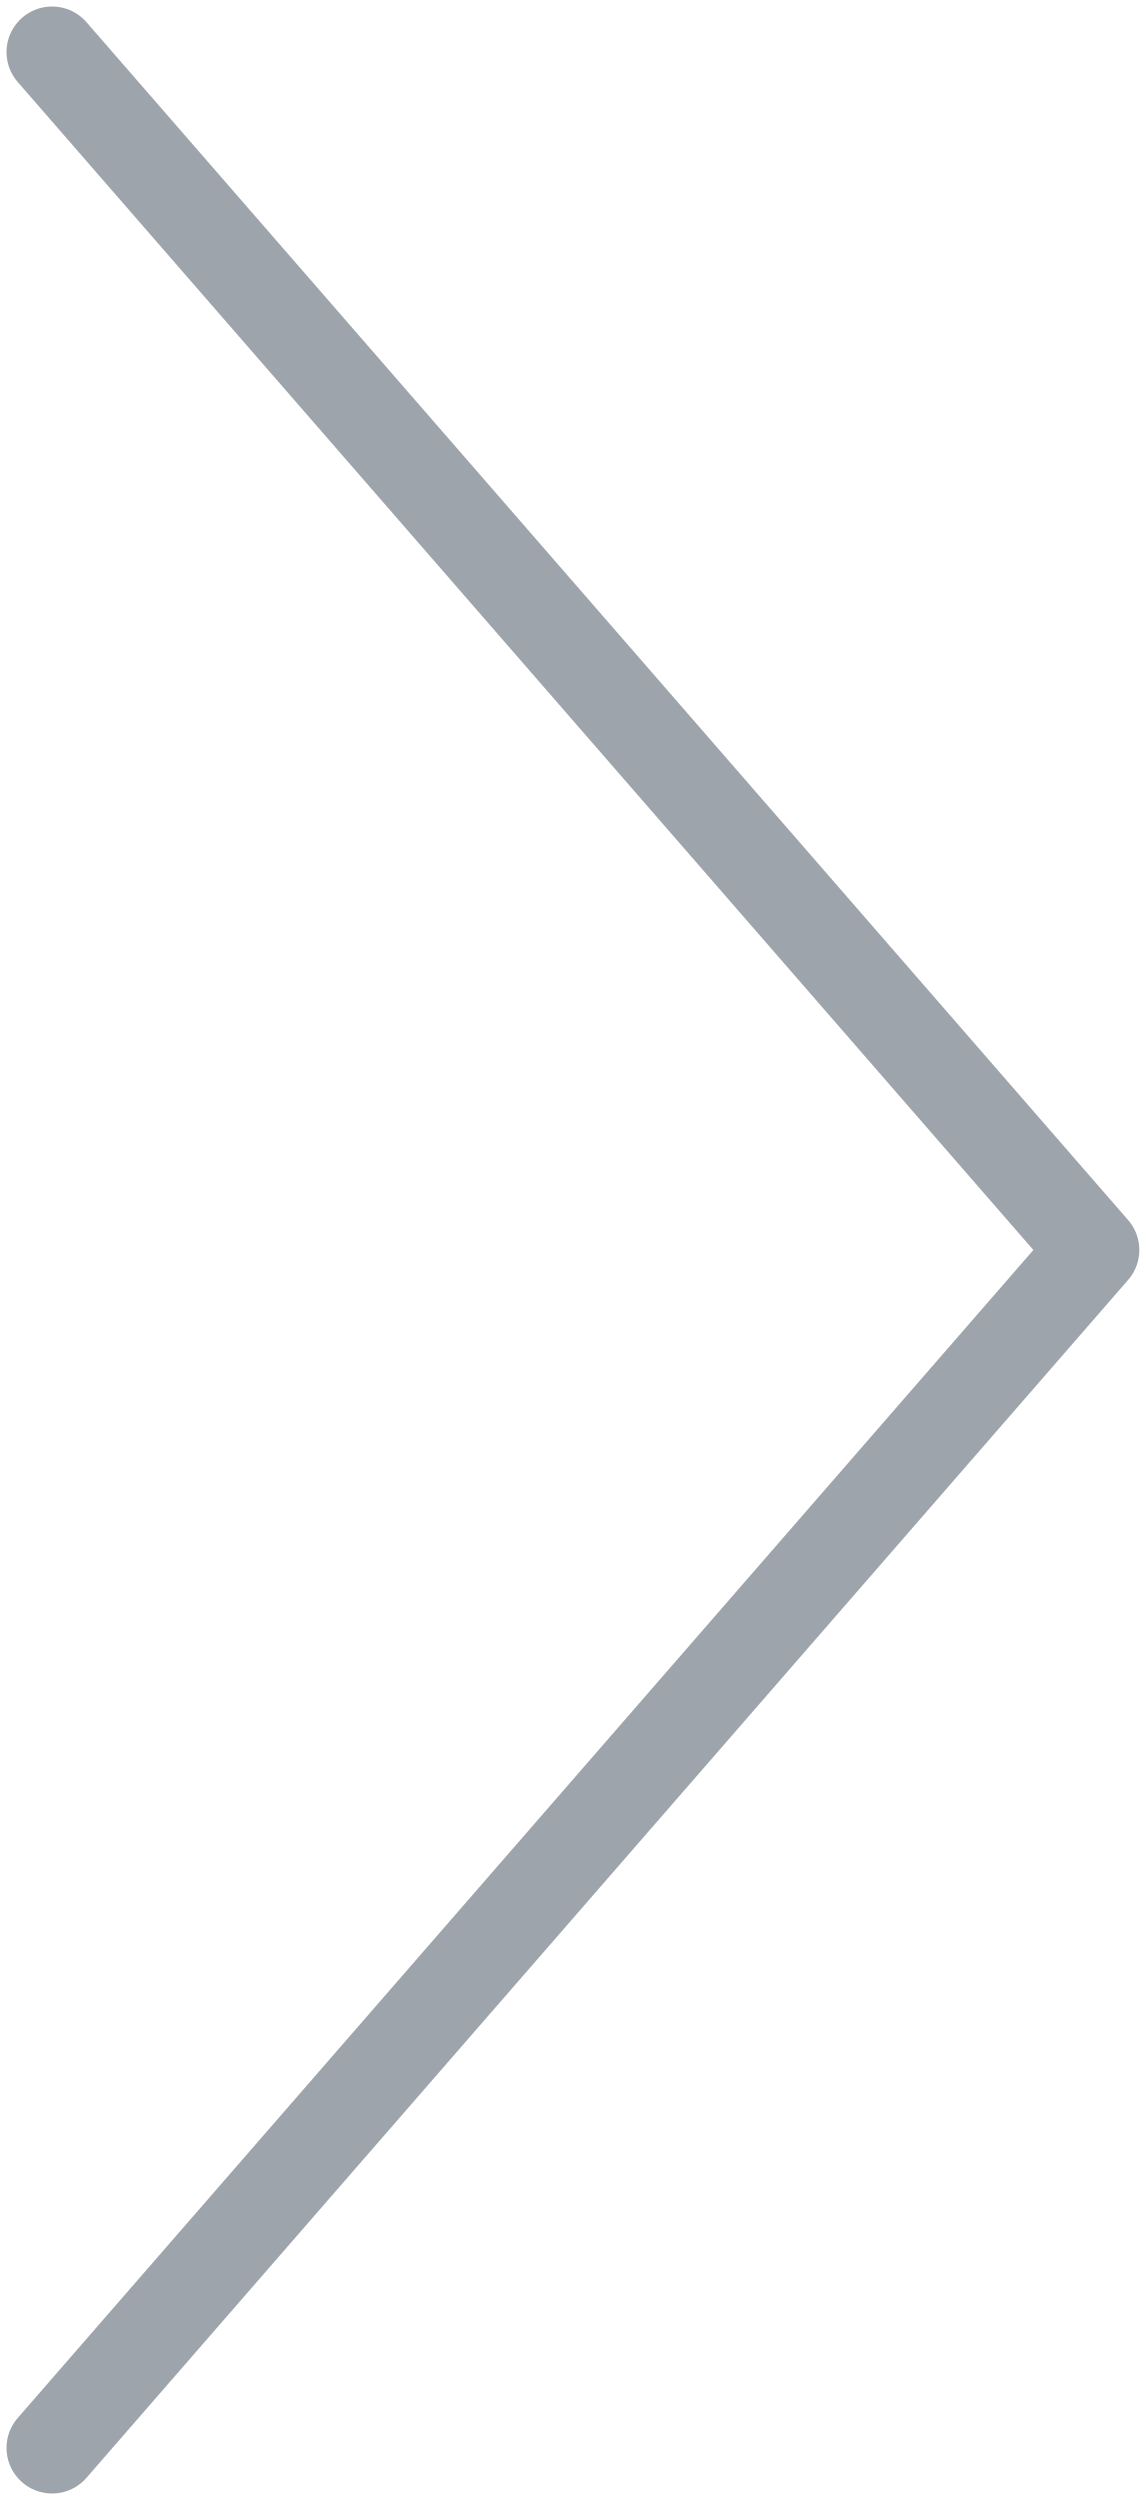
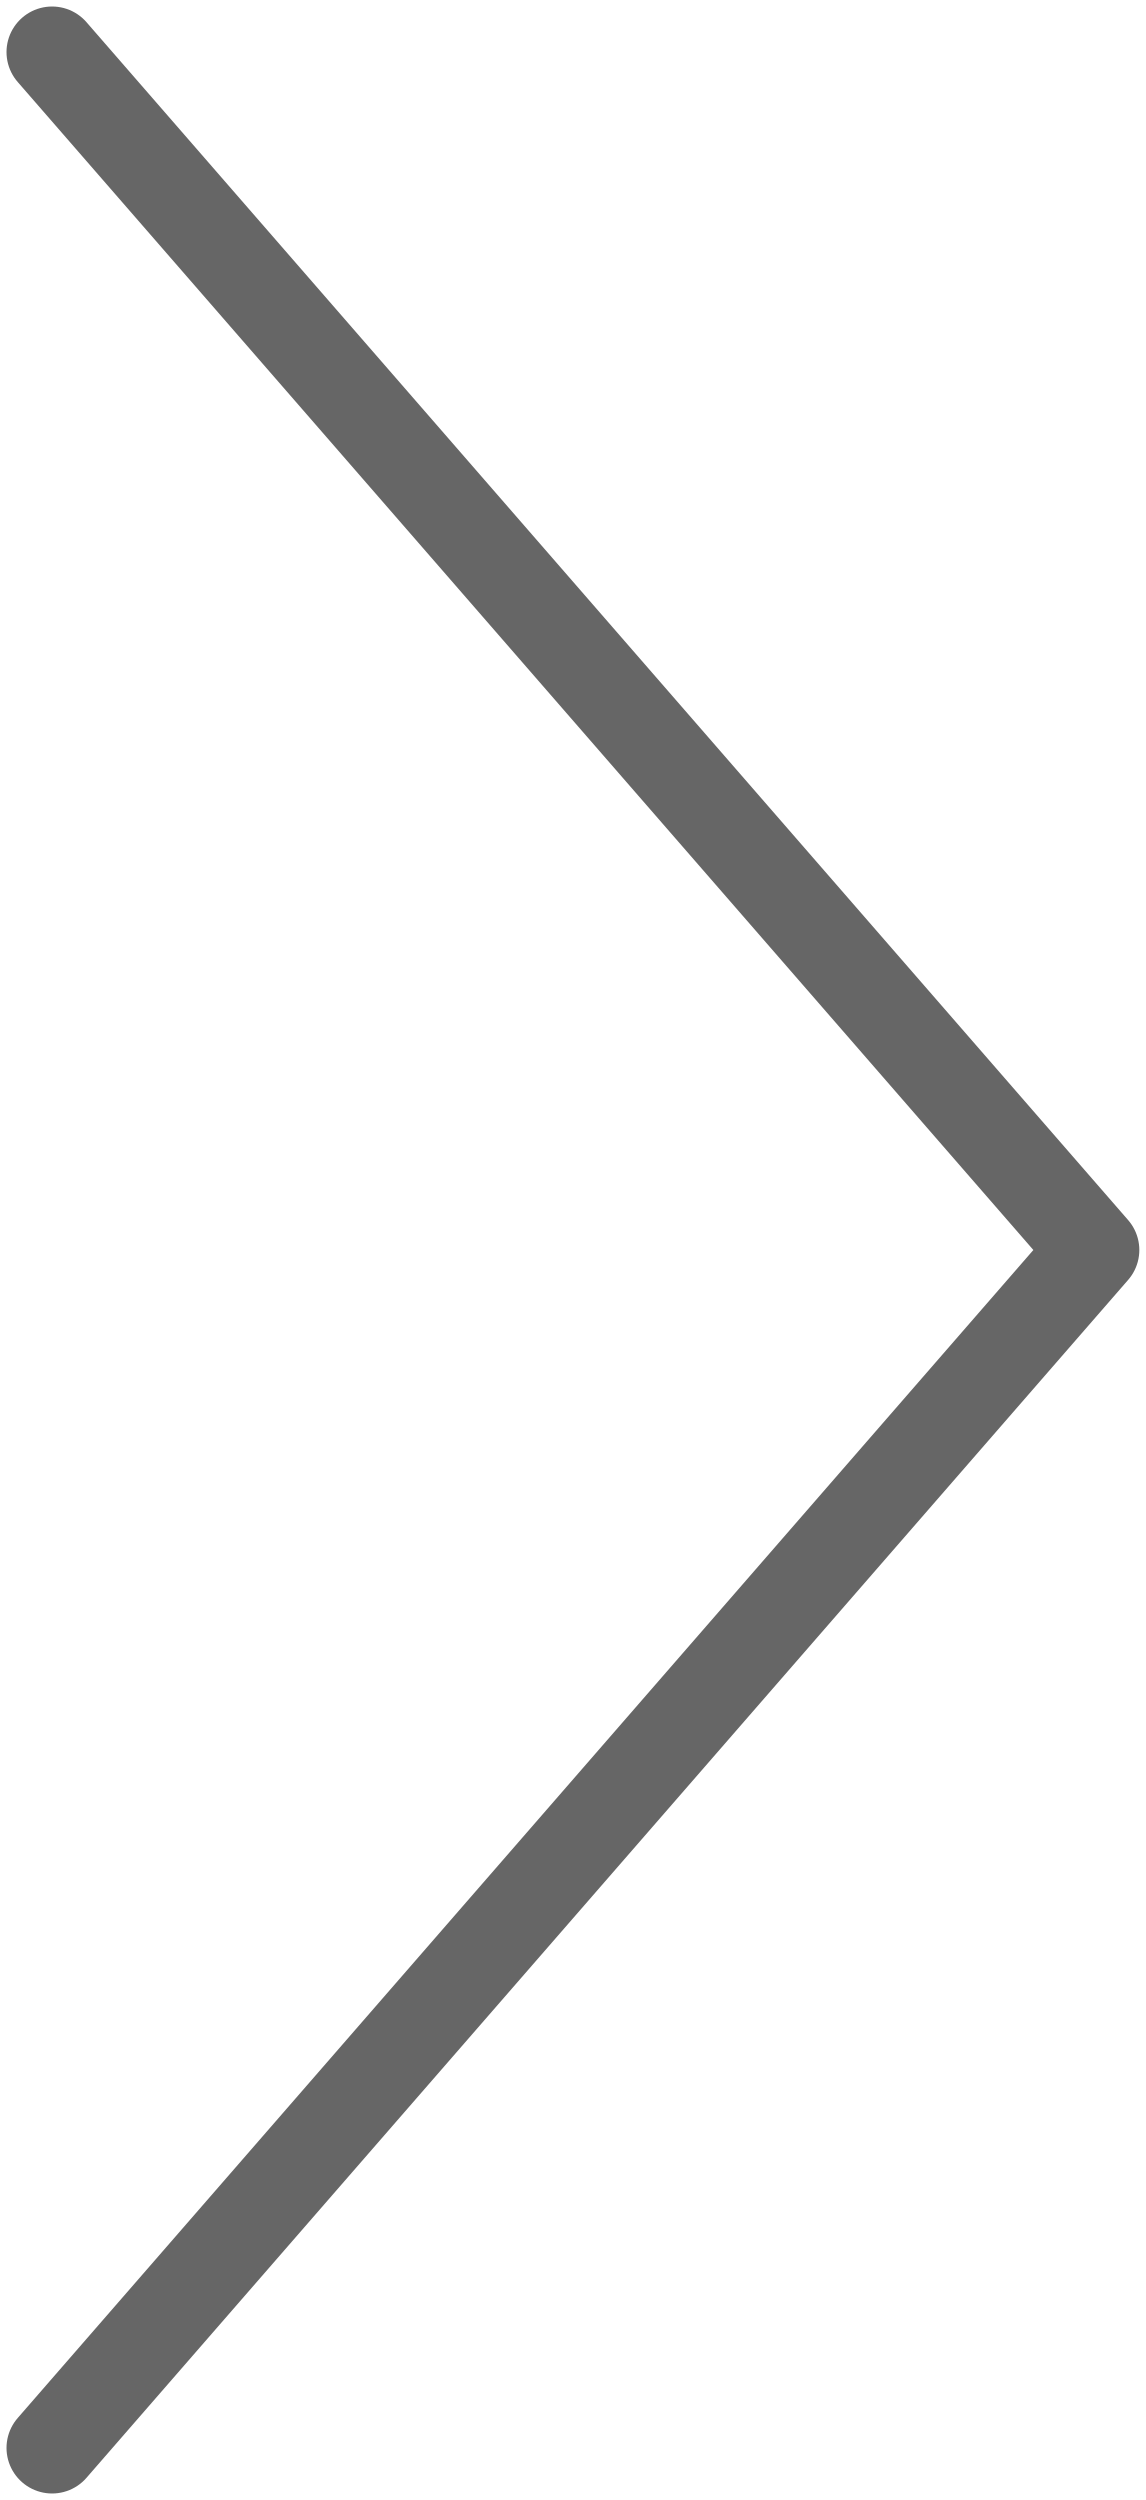
<svg xmlns="http://www.w3.org/2000/svg" width="22px" height="48px" viewBox="0 0 22 48" version="1.1">
  <g id="ui-kit" stroke="none" stroke-width="1" fill="none" fill-rule="evenodd" stroke-linecap="round" stroke-linejoin="round">
-     <g id="0060-Style---Icons" transform="translate(-144, -1036)" stroke="#9EA4AC" stroke-width="1.75">
+     <g id="0060-Style---Icons" transform="translate(-144, -1036)" stroke="#666" stroke-width="1.75">
      <g id="Gallery" transform="translate(80, 986)">
        <g id="item/lightbox/icon/next" transform="translate(64, 50)">
          <polyline id="Line" points="1 1 21 24 1 47" />
        </g>
      </g>
    </g>
  </g>
</svg>
